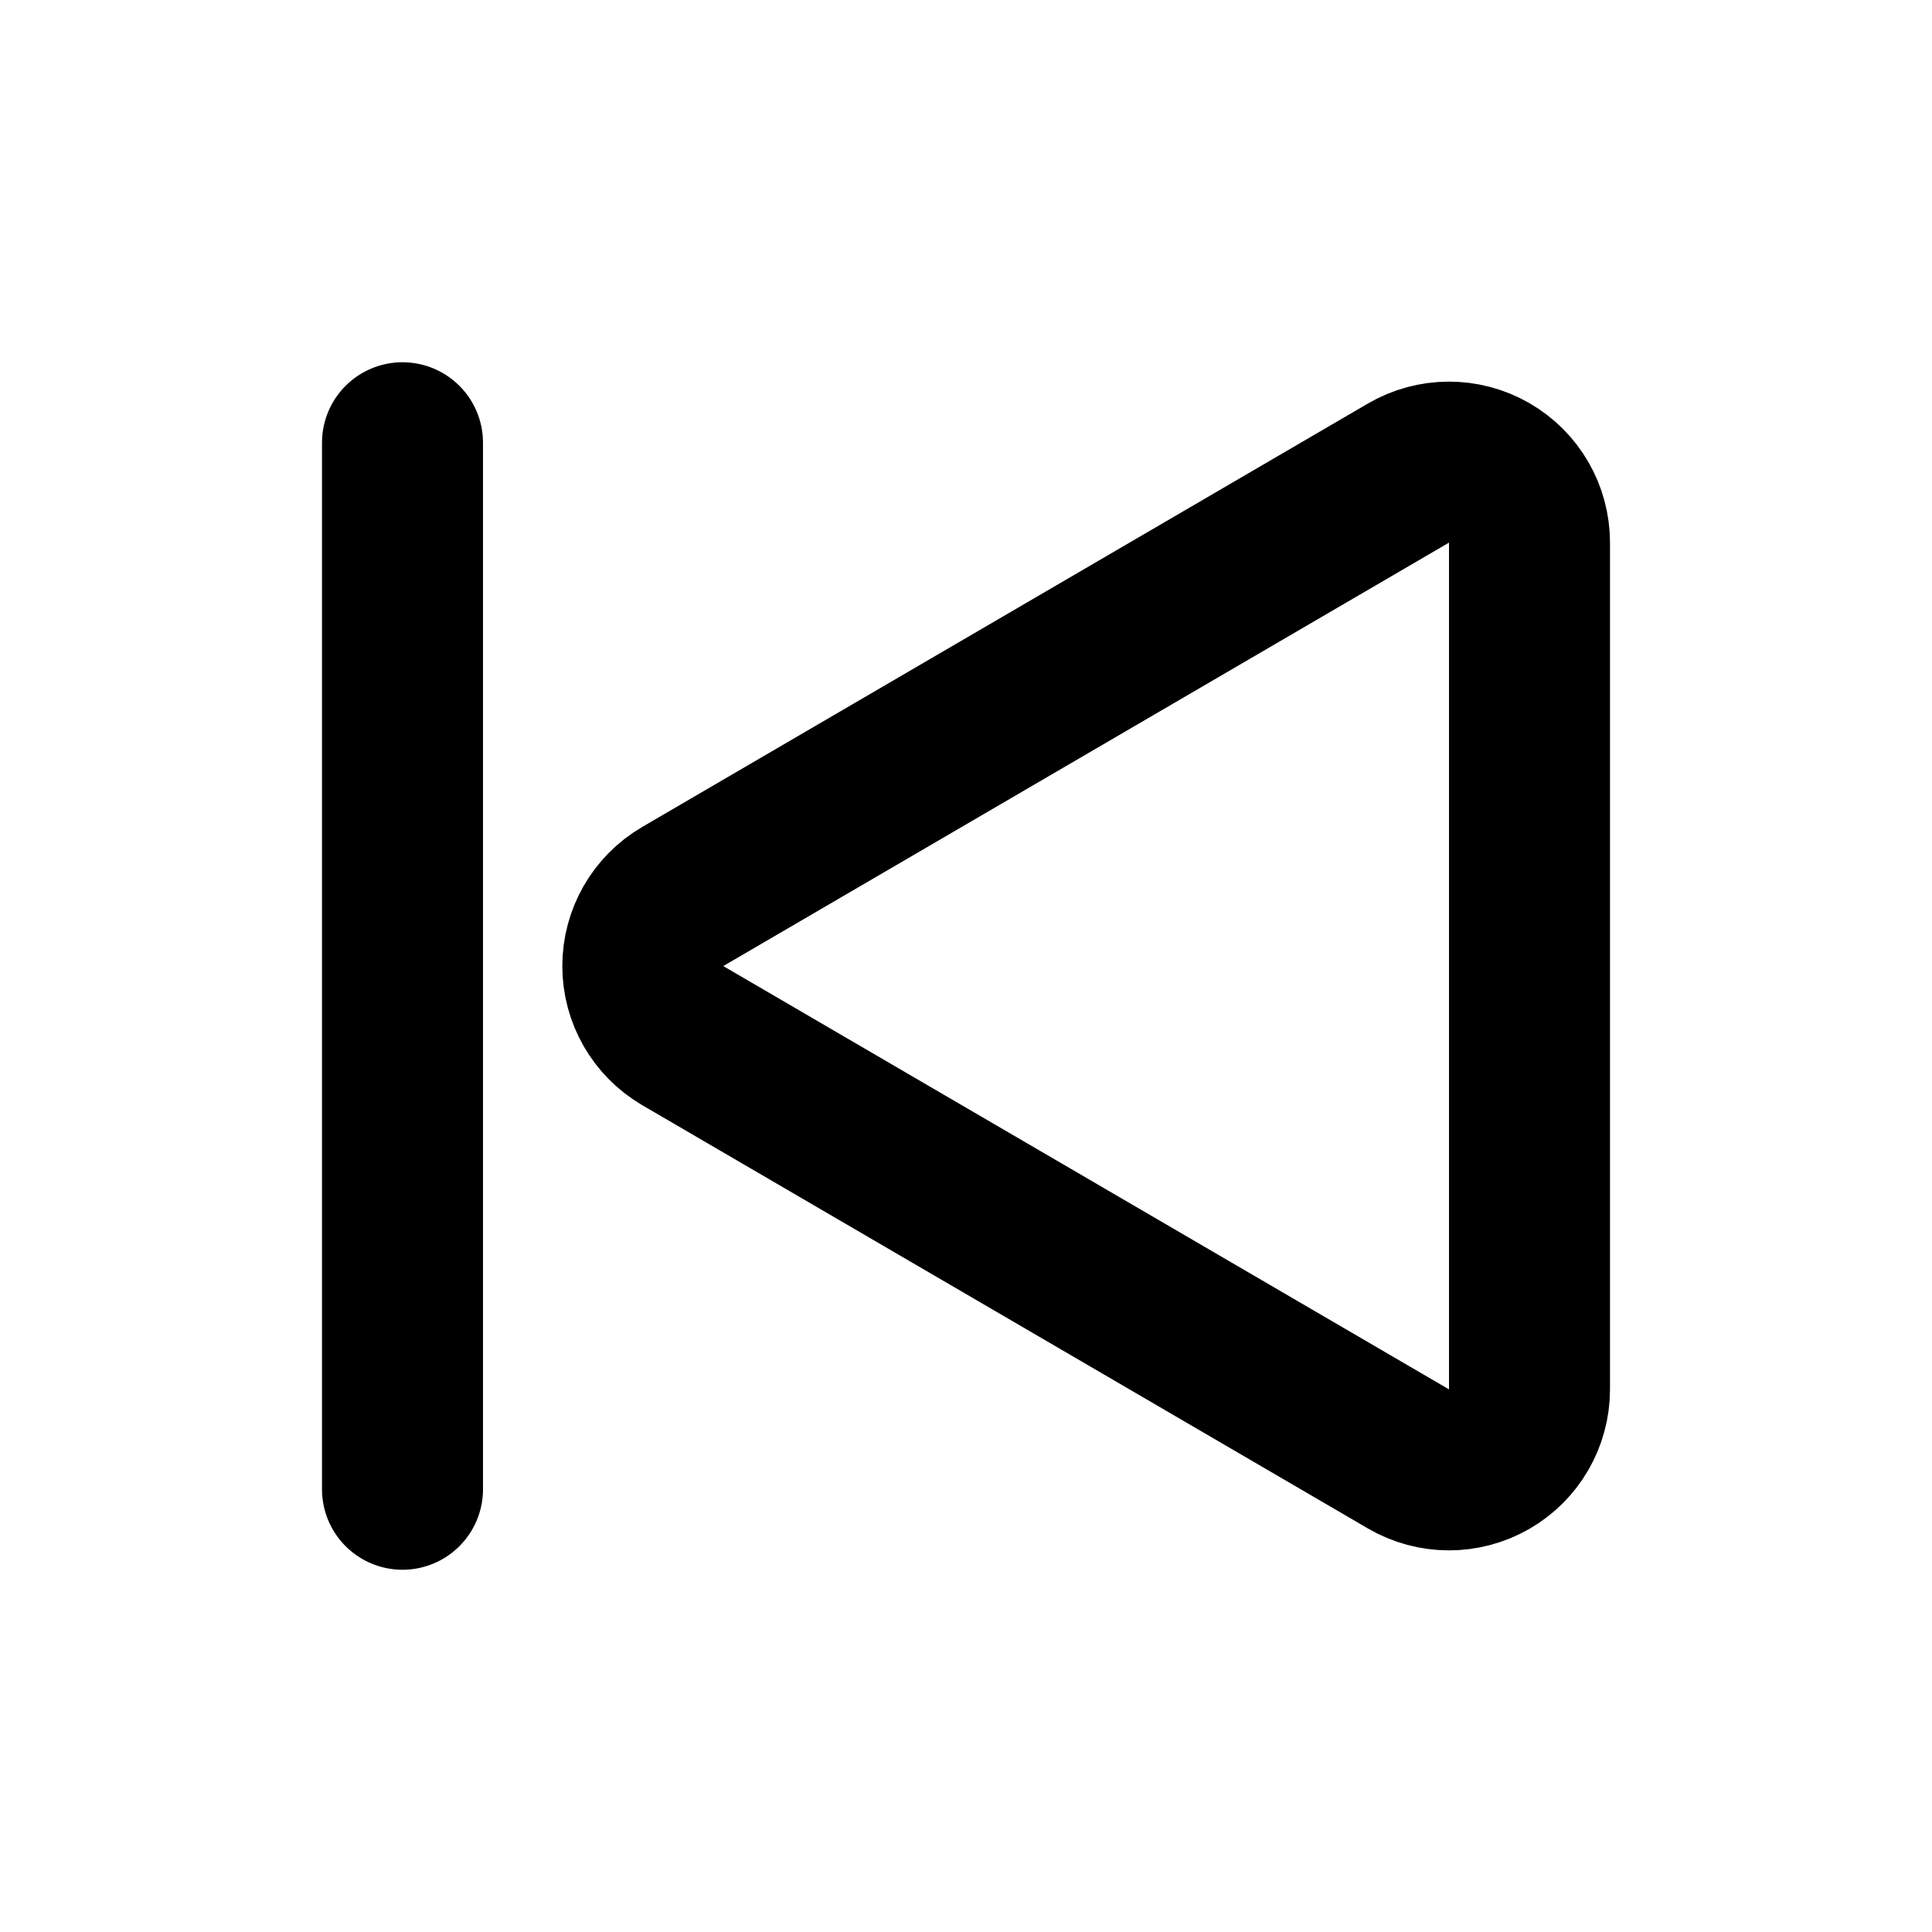
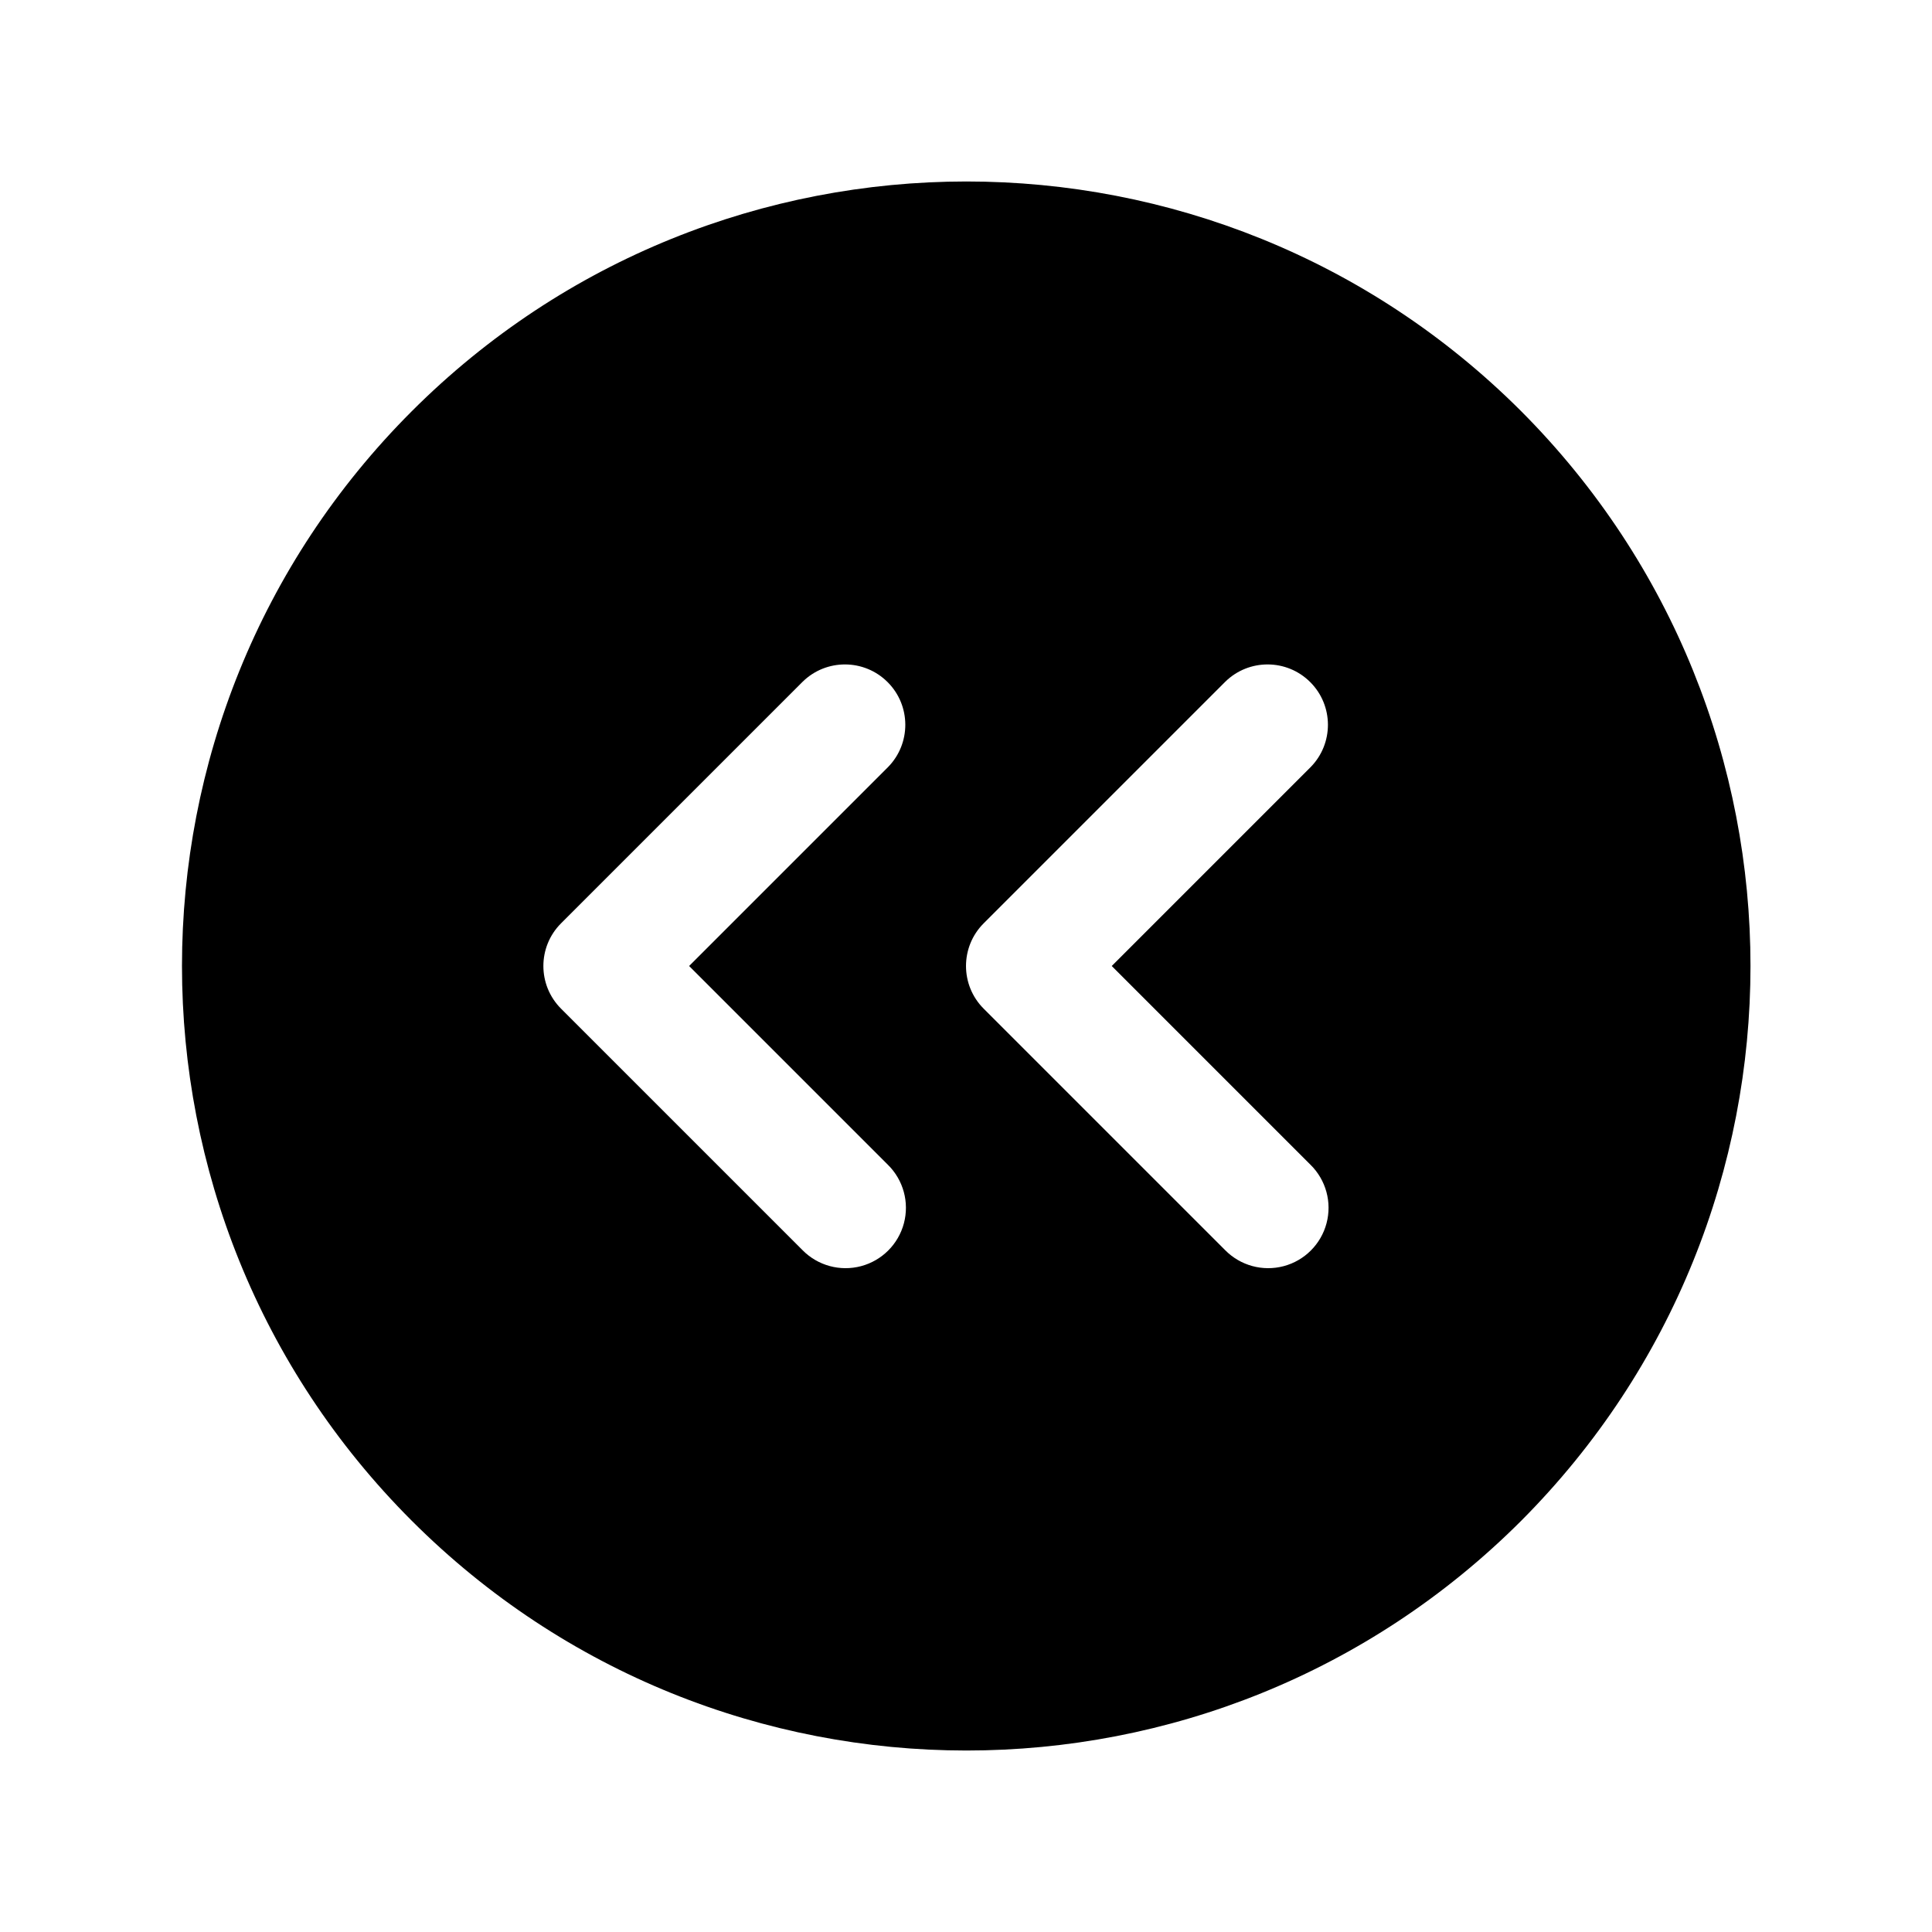
- <svg xmlns="http://www.w3.org/2000/svg" width="800px" height="800px" viewBox="0 0 24 24" fill="none">
-   <path stroke="#000000" stroke-linecap="round" stroke-linejoin="round" stroke-width="2" d="M5 5.5v13m3.48-5.636 9.016 5.259A1 1 0 0 0 19 17.259V6.741a1 1 0 0 0-1.504-.864l-9.015 5.26a1 1 0 0 0 0 1.727Z" />
+ <svg xmlns="http://www.w3.org/2000/svg" fill="#000000" width="800px" height="800px" viewBox="0 0 256 256" id="Flat">
+   <path d="M201.539,54.461a103.953,103.953,0,1,0,0,147.078A104.123,104.123,0,0,0,201.539,54.461Zm-83.883,99.883a7.999,7.999,0,1,1-11.312,11.312l-32-32a7.997,7.997,0,0,1,0-11.312l32-32a7.999,7.999,0,0,1,11.312,11.312L91.312,128Zm56,0a7.999,7.999,0,1,1-11.312,11.312l-32-32a7.997,7.997,0,0,1,0-11.312l32-32a7.999,7.999,0,0,1,11.312,11.312L147.312,128Z" />
</svg>
